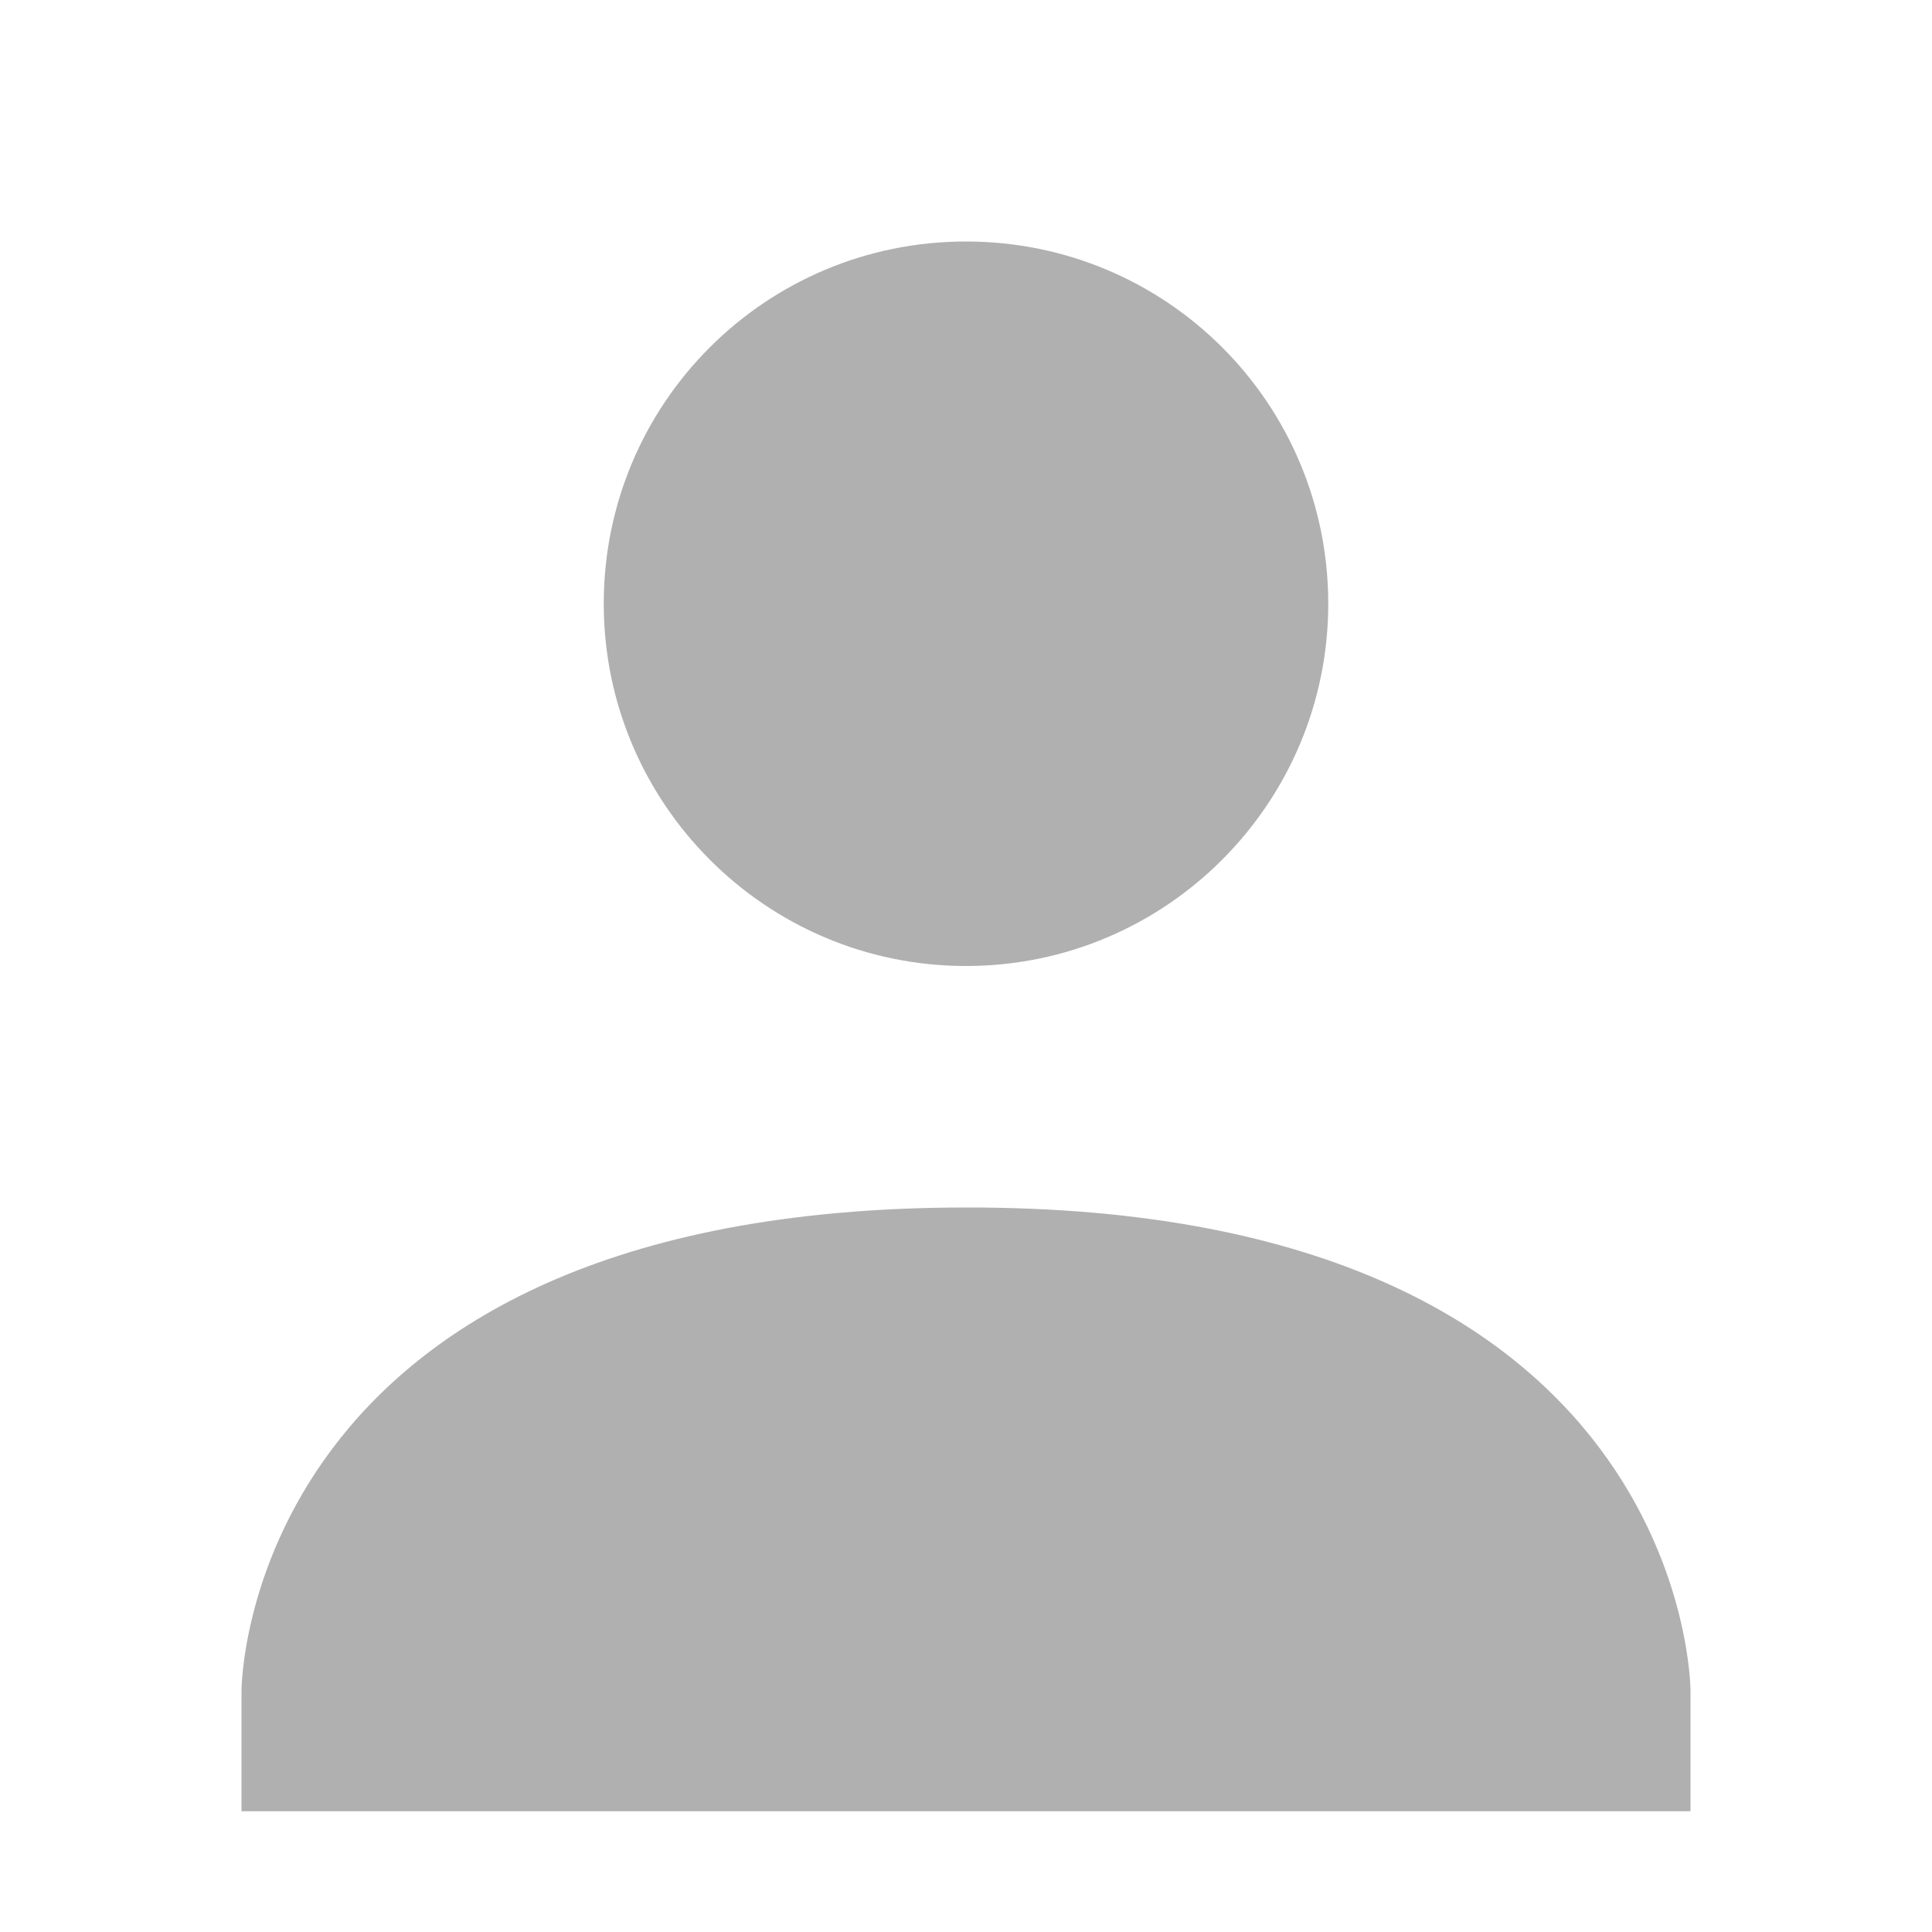
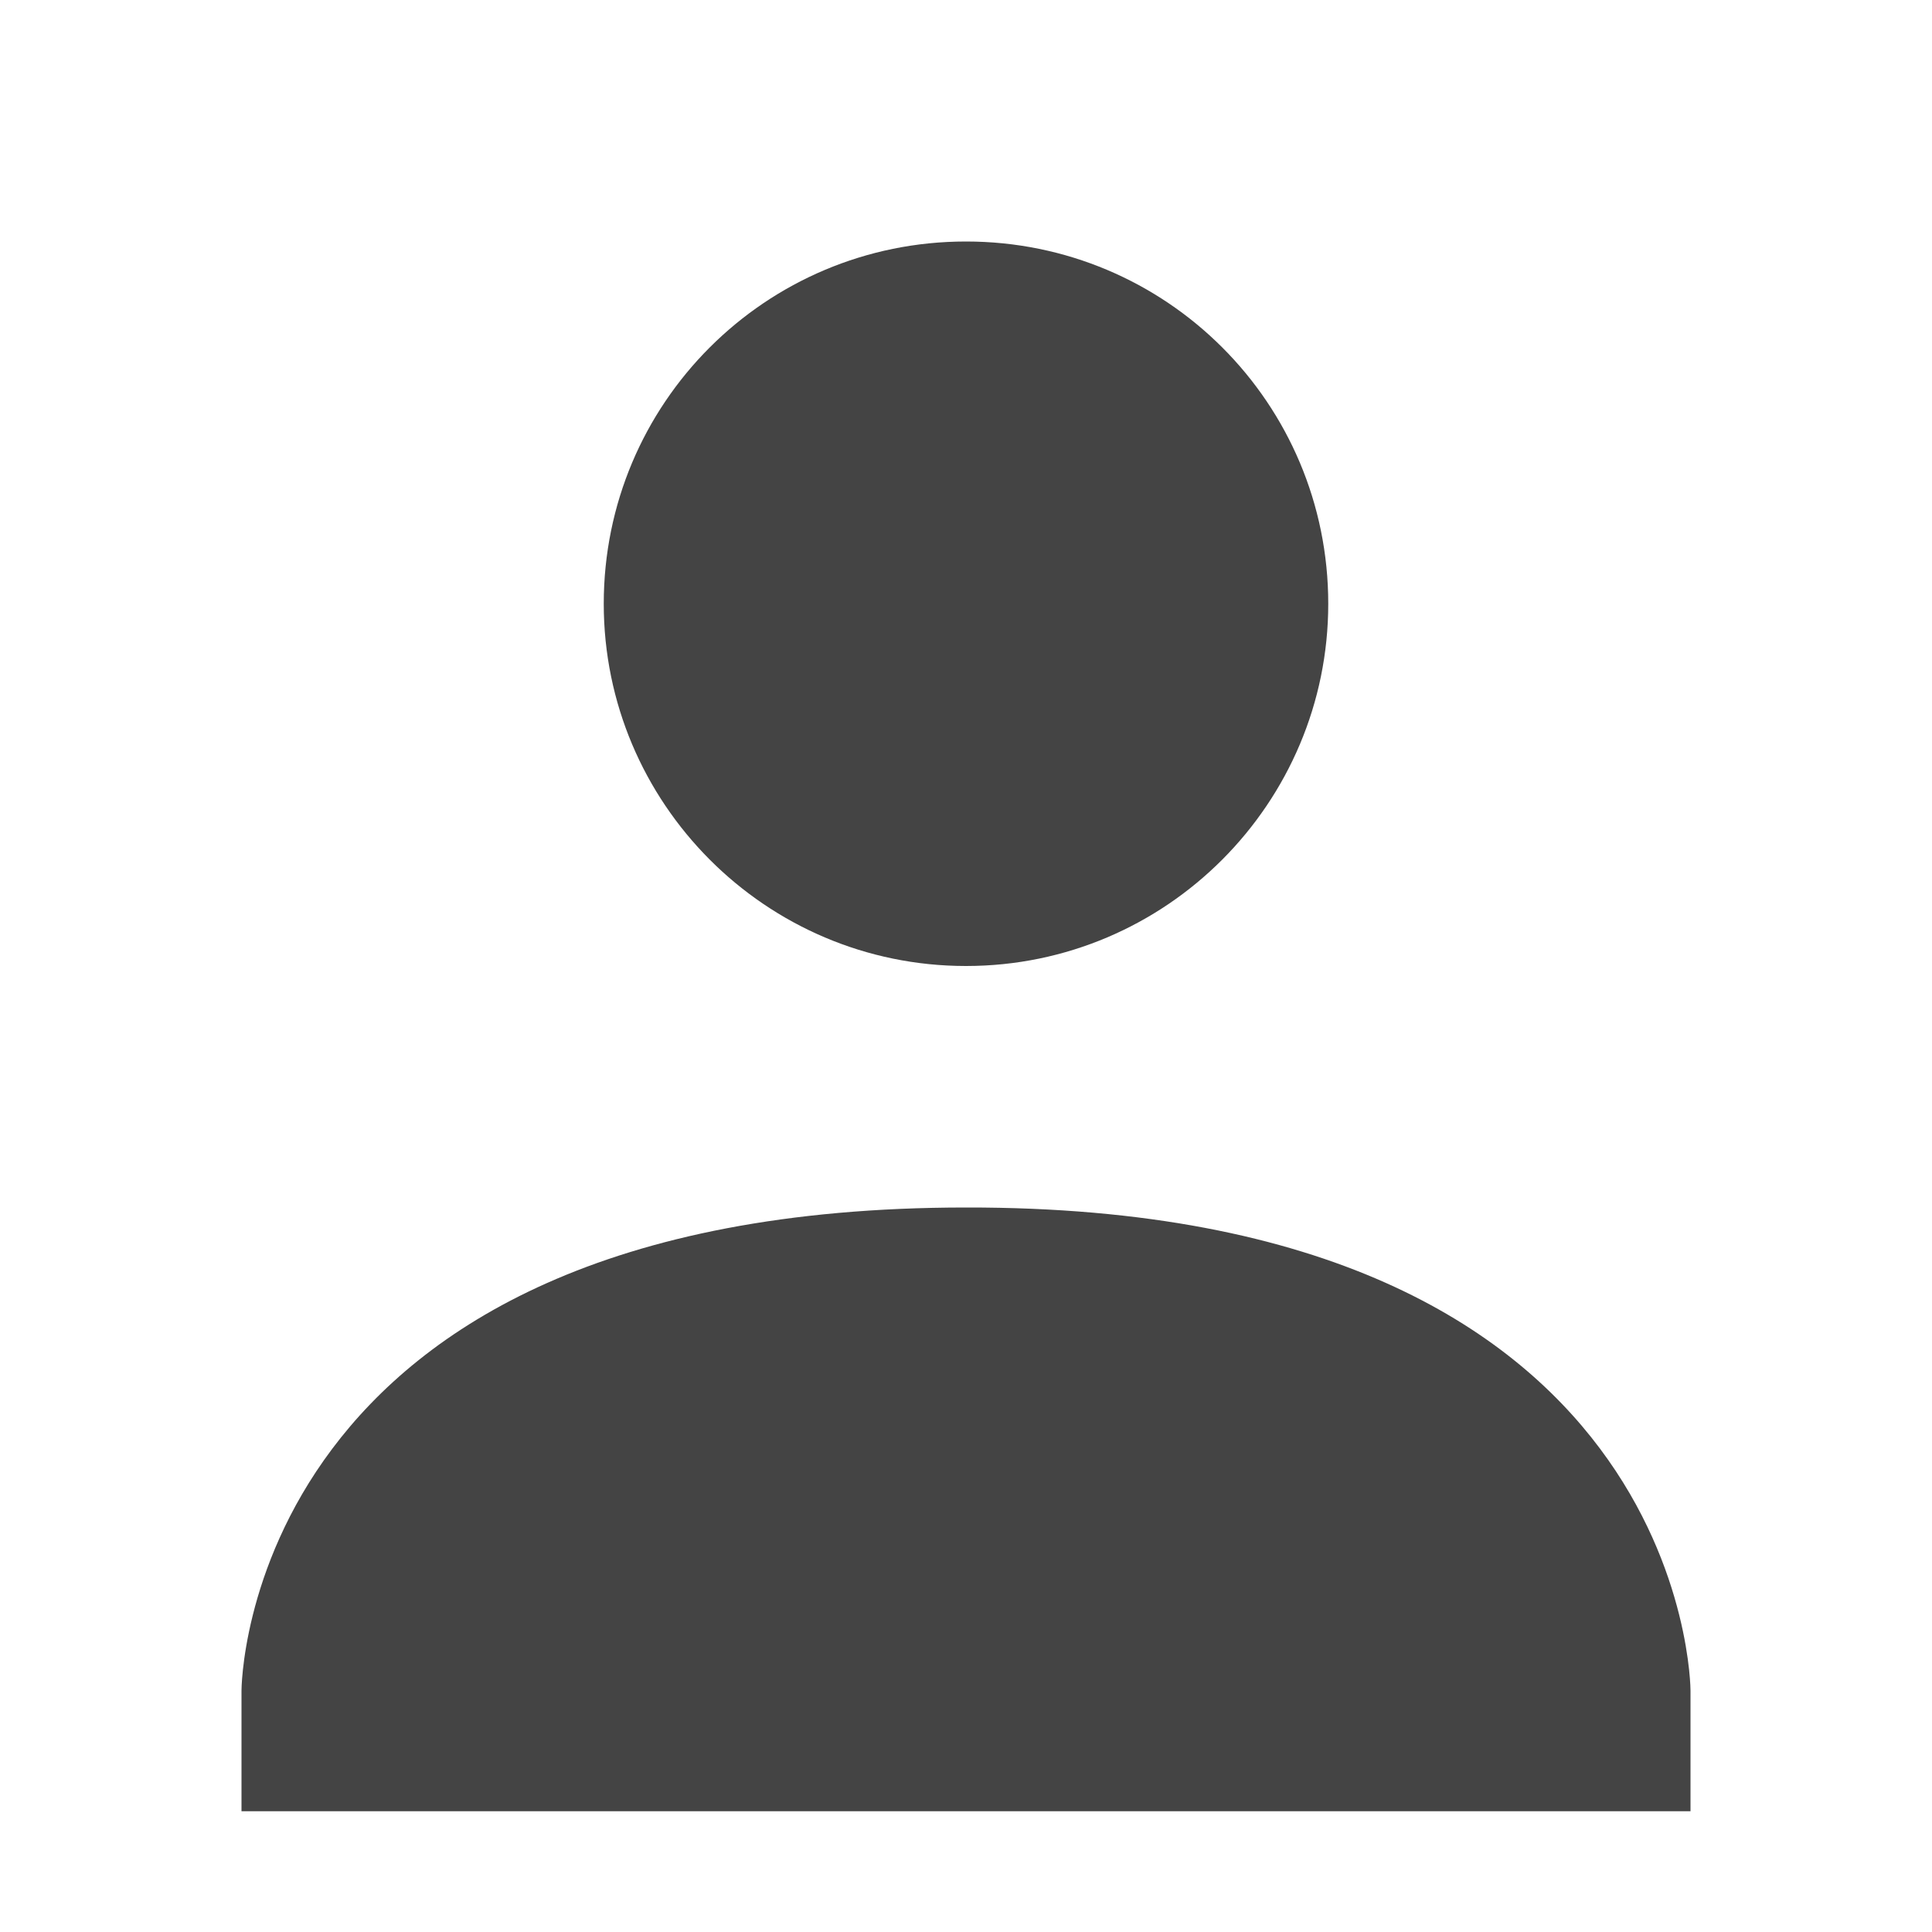
<svg xmlns="http://www.w3.org/2000/svg" width="16" height="16" version="1.1">
-   <path style="fill:#b0b0b0" d="M 8,2 C 9.66,2 11,3.34 11,5 11,6.65 9.66,8 8,8 6.34,8 5,6.65 5,5 5,3.34 6.34,2 8,2 Z M 8,10 C 14,9.99 14,14 14,14 V 15 H 2 V 14 C 2,14 2,10 8,10 Z" />
+   <path style="fill:#444444" d="M 8,2 C 9.66,2 11,3.34 11,5 11,6.65 9.66,8 8,8 6.34,8 5,6.65 5,5 5,3.34 6.34,2 8,2 Z M 8,10 C 14,9.99 14,14 14,14 V 15 H 2 V 14 C 2,14 2,10 8,10 Z" />
</svg>
